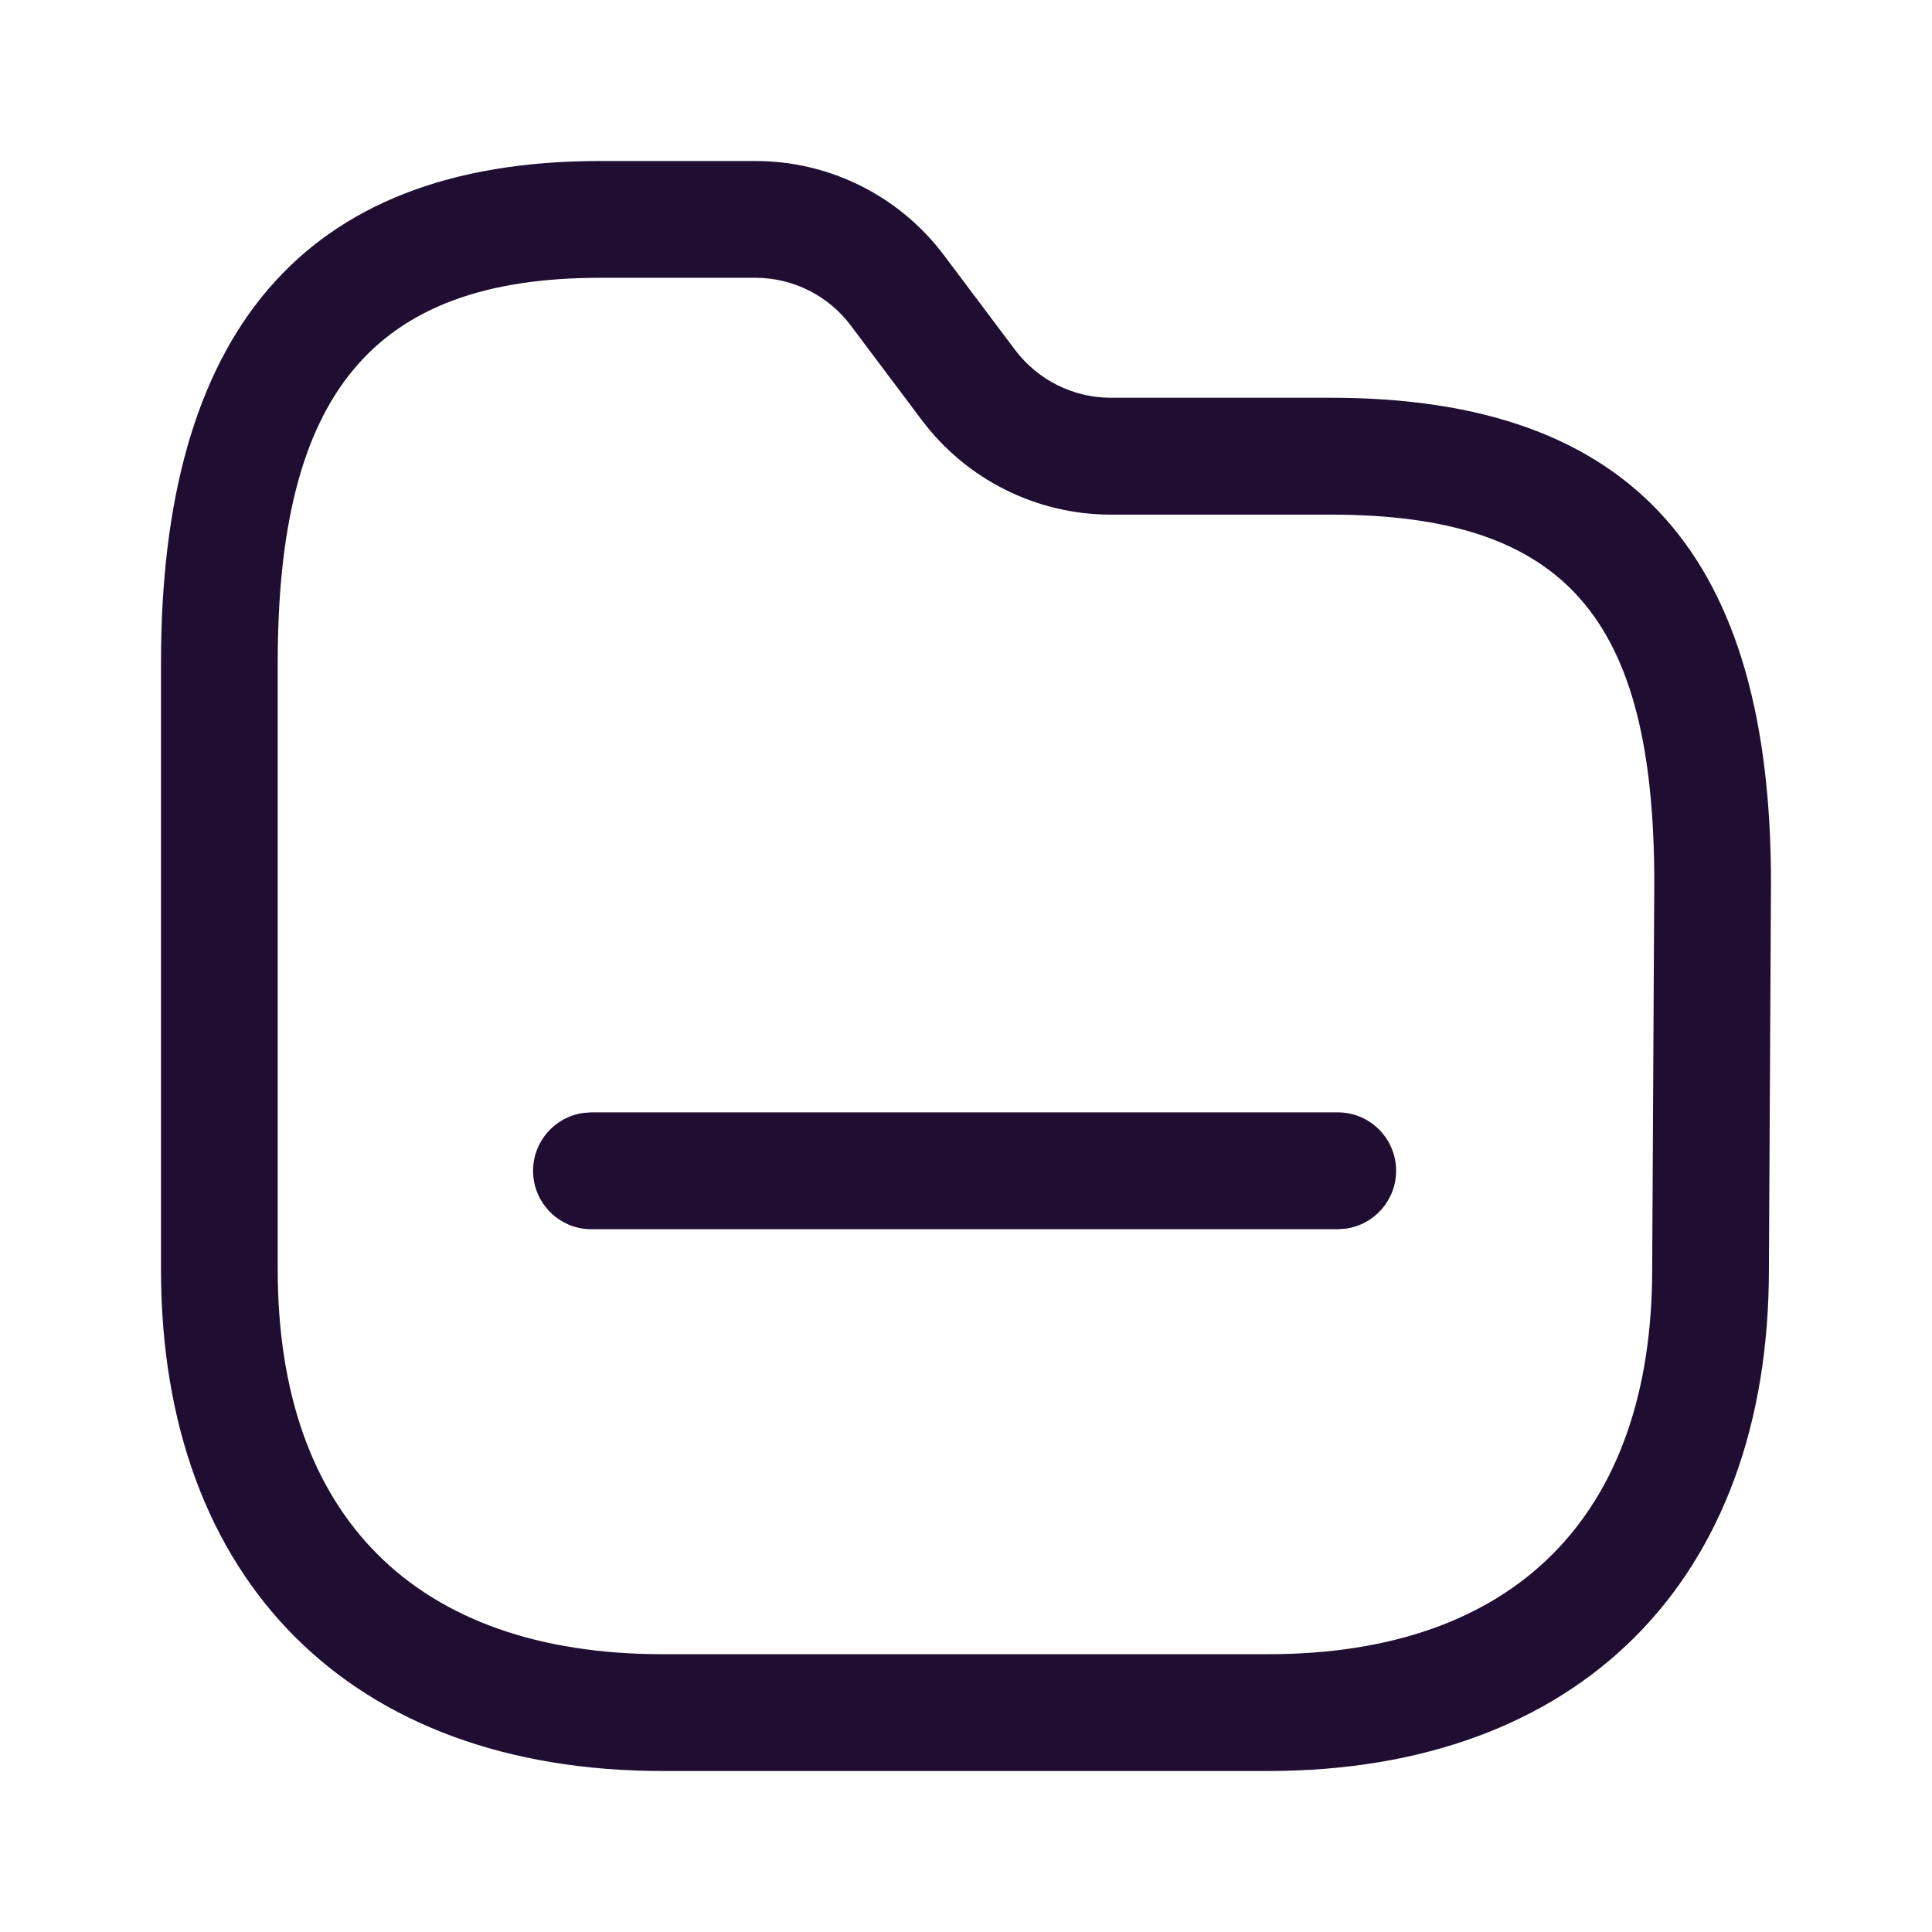
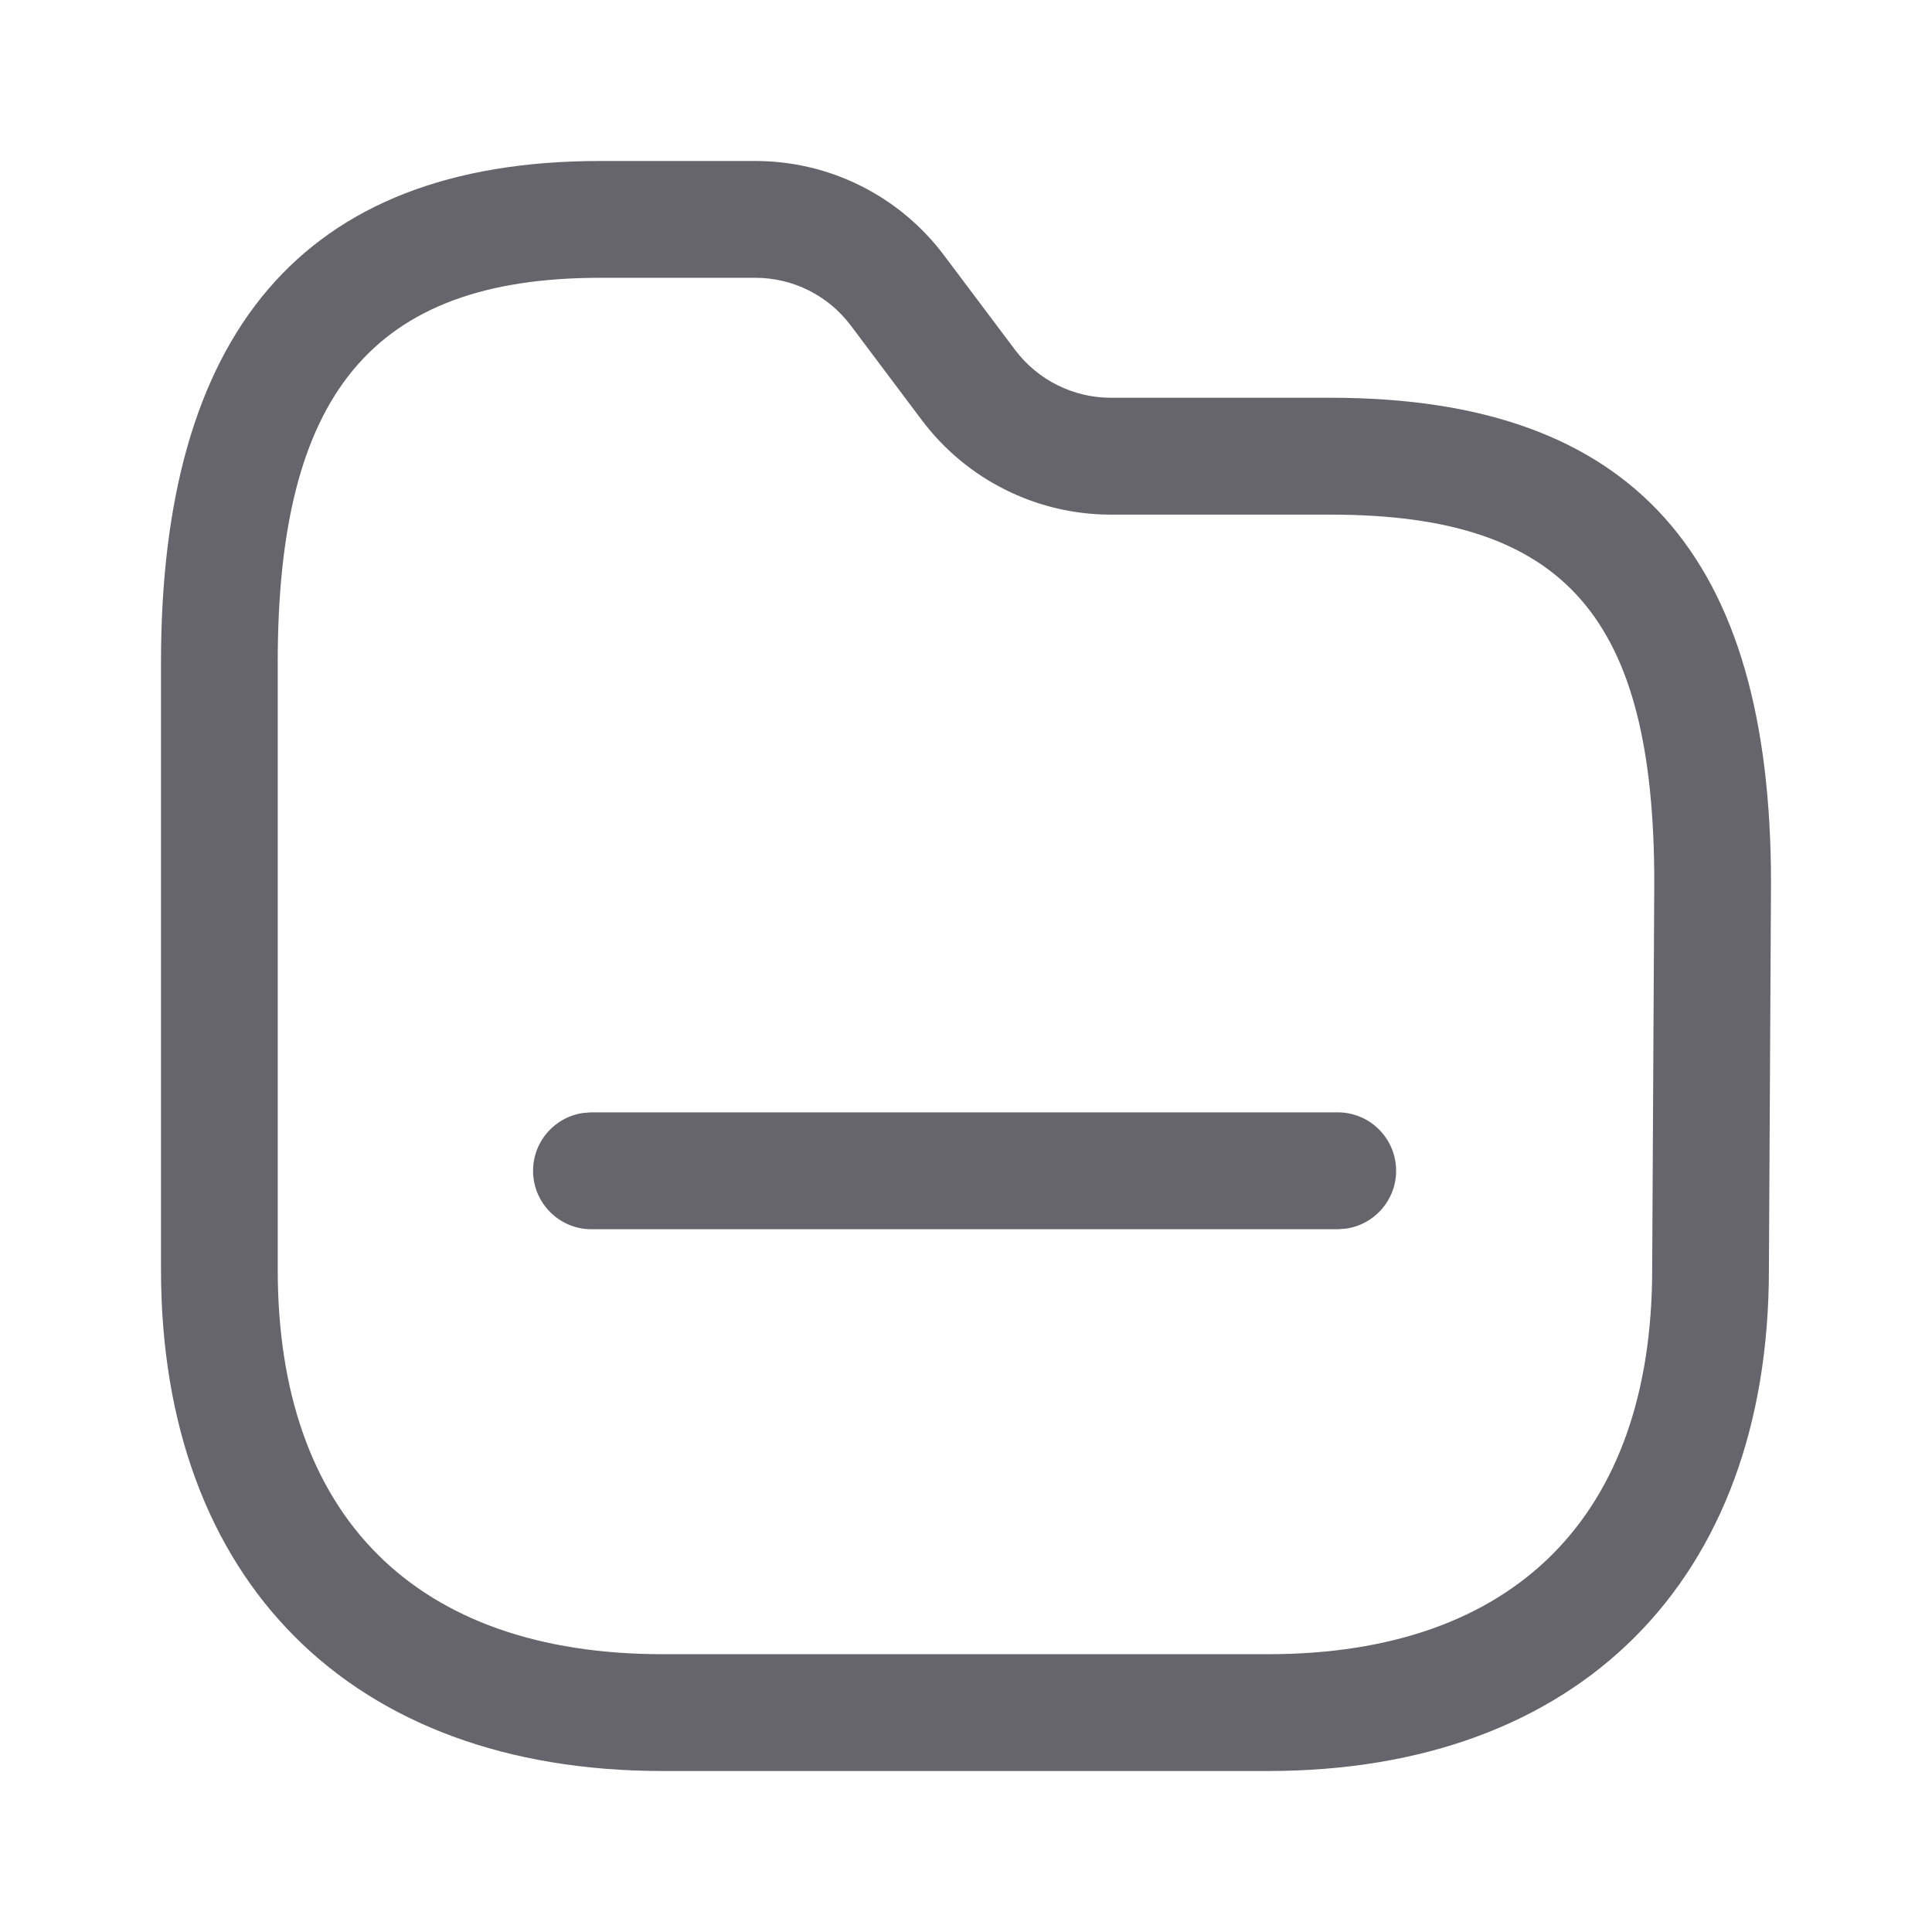
<svg xmlns="http://www.w3.org/2000/svg" width="24" height="24" viewBox="0 0 24 24" fill="none">
-   <path fill-rule="evenodd" clip-rule="evenodd" d="M9.385 2H7.453C3.73 2 2 4.175 2 8.228V15.771C2 19.636 4.364 22 8.229 22H15.753C19.611 22 21.974 19.635 21.974 15.771L22 10.971C22 6.923 20.311 4.941 16.53 4.941H13.795C13.33 4.94 12.891 4.72 12.61 4.347L11.728 3.173C11.175 2.435 10.307 2 9.385 2ZM7.453 3.451H9.385C9.851 3.451 10.289 3.671 10.569 4.044L11.452 5.22C12.006 5.957 12.873 6.391 13.794 6.393L16.53 6.393C19.455 6.393 20.55 7.678 20.55 10.967L20.524 15.768C20.524 18.833 18.811 20.549 15.753 20.549H8.229C5.164 20.549 3.45 18.834 3.45 15.771V8.228C3.45 4.914 4.612 3.451 7.453 3.451ZM17.343 14.544C17.343 14.143 17.018 13.818 16.618 13.818H7.347L7.249 13.825C6.895 13.873 6.622 14.176 6.622 14.544C6.622 14.945 6.947 15.27 7.347 15.27H16.618L16.716 15.263C17.07 15.215 17.343 14.911 17.343 14.544Z" fill="#200E32" />
+   <path fill-rule="evenodd" clip-rule="evenodd" d="M9.385 2H7.453C3.73 2 2 4.175 2 8.228V15.771C2 19.636 4.364 22 8.229 22H15.753C19.611 22 21.974 19.635 21.974 15.771L22 10.971C22 6.923 20.311 4.941 16.53 4.941H13.795C13.33 4.94 12.891 4.72 12.61 4.347L11.728 3.173C11.175 2.435 10.307 2 9.385 2ZM7.453 3.451H9.385C9.851 3.451 10.289 3.671 10.569 4.044L11.452 5.22C12.006 5.957 12.873 6.391 13.794 6.393L16.53 6.393C19.455 6.393 20.55 7.678 20.55 10.967L20.524 15.768C20.524 18.833 18.811 20.549 15.753 20.549H8.229C5.164 20.549 3.45 18.834 3.45 15.771V8.228C3.45 4.914 4.612 3.451 7.453 3.451ZM17.343 14.544C17.343 14.143 17.018 13.818 16.618 13.818H7.347L7.249 13.825C6.895 13.873 6.622 14.176 6.622 14.544C6.622 14.945 6.947 15.27 7.347 15.27H16.618L16.716 15.263C17.07 15.215 17.343 14.911 17.343 14.544Z" fill="rgba(101, 101, 107, 1)" />
</svg>
